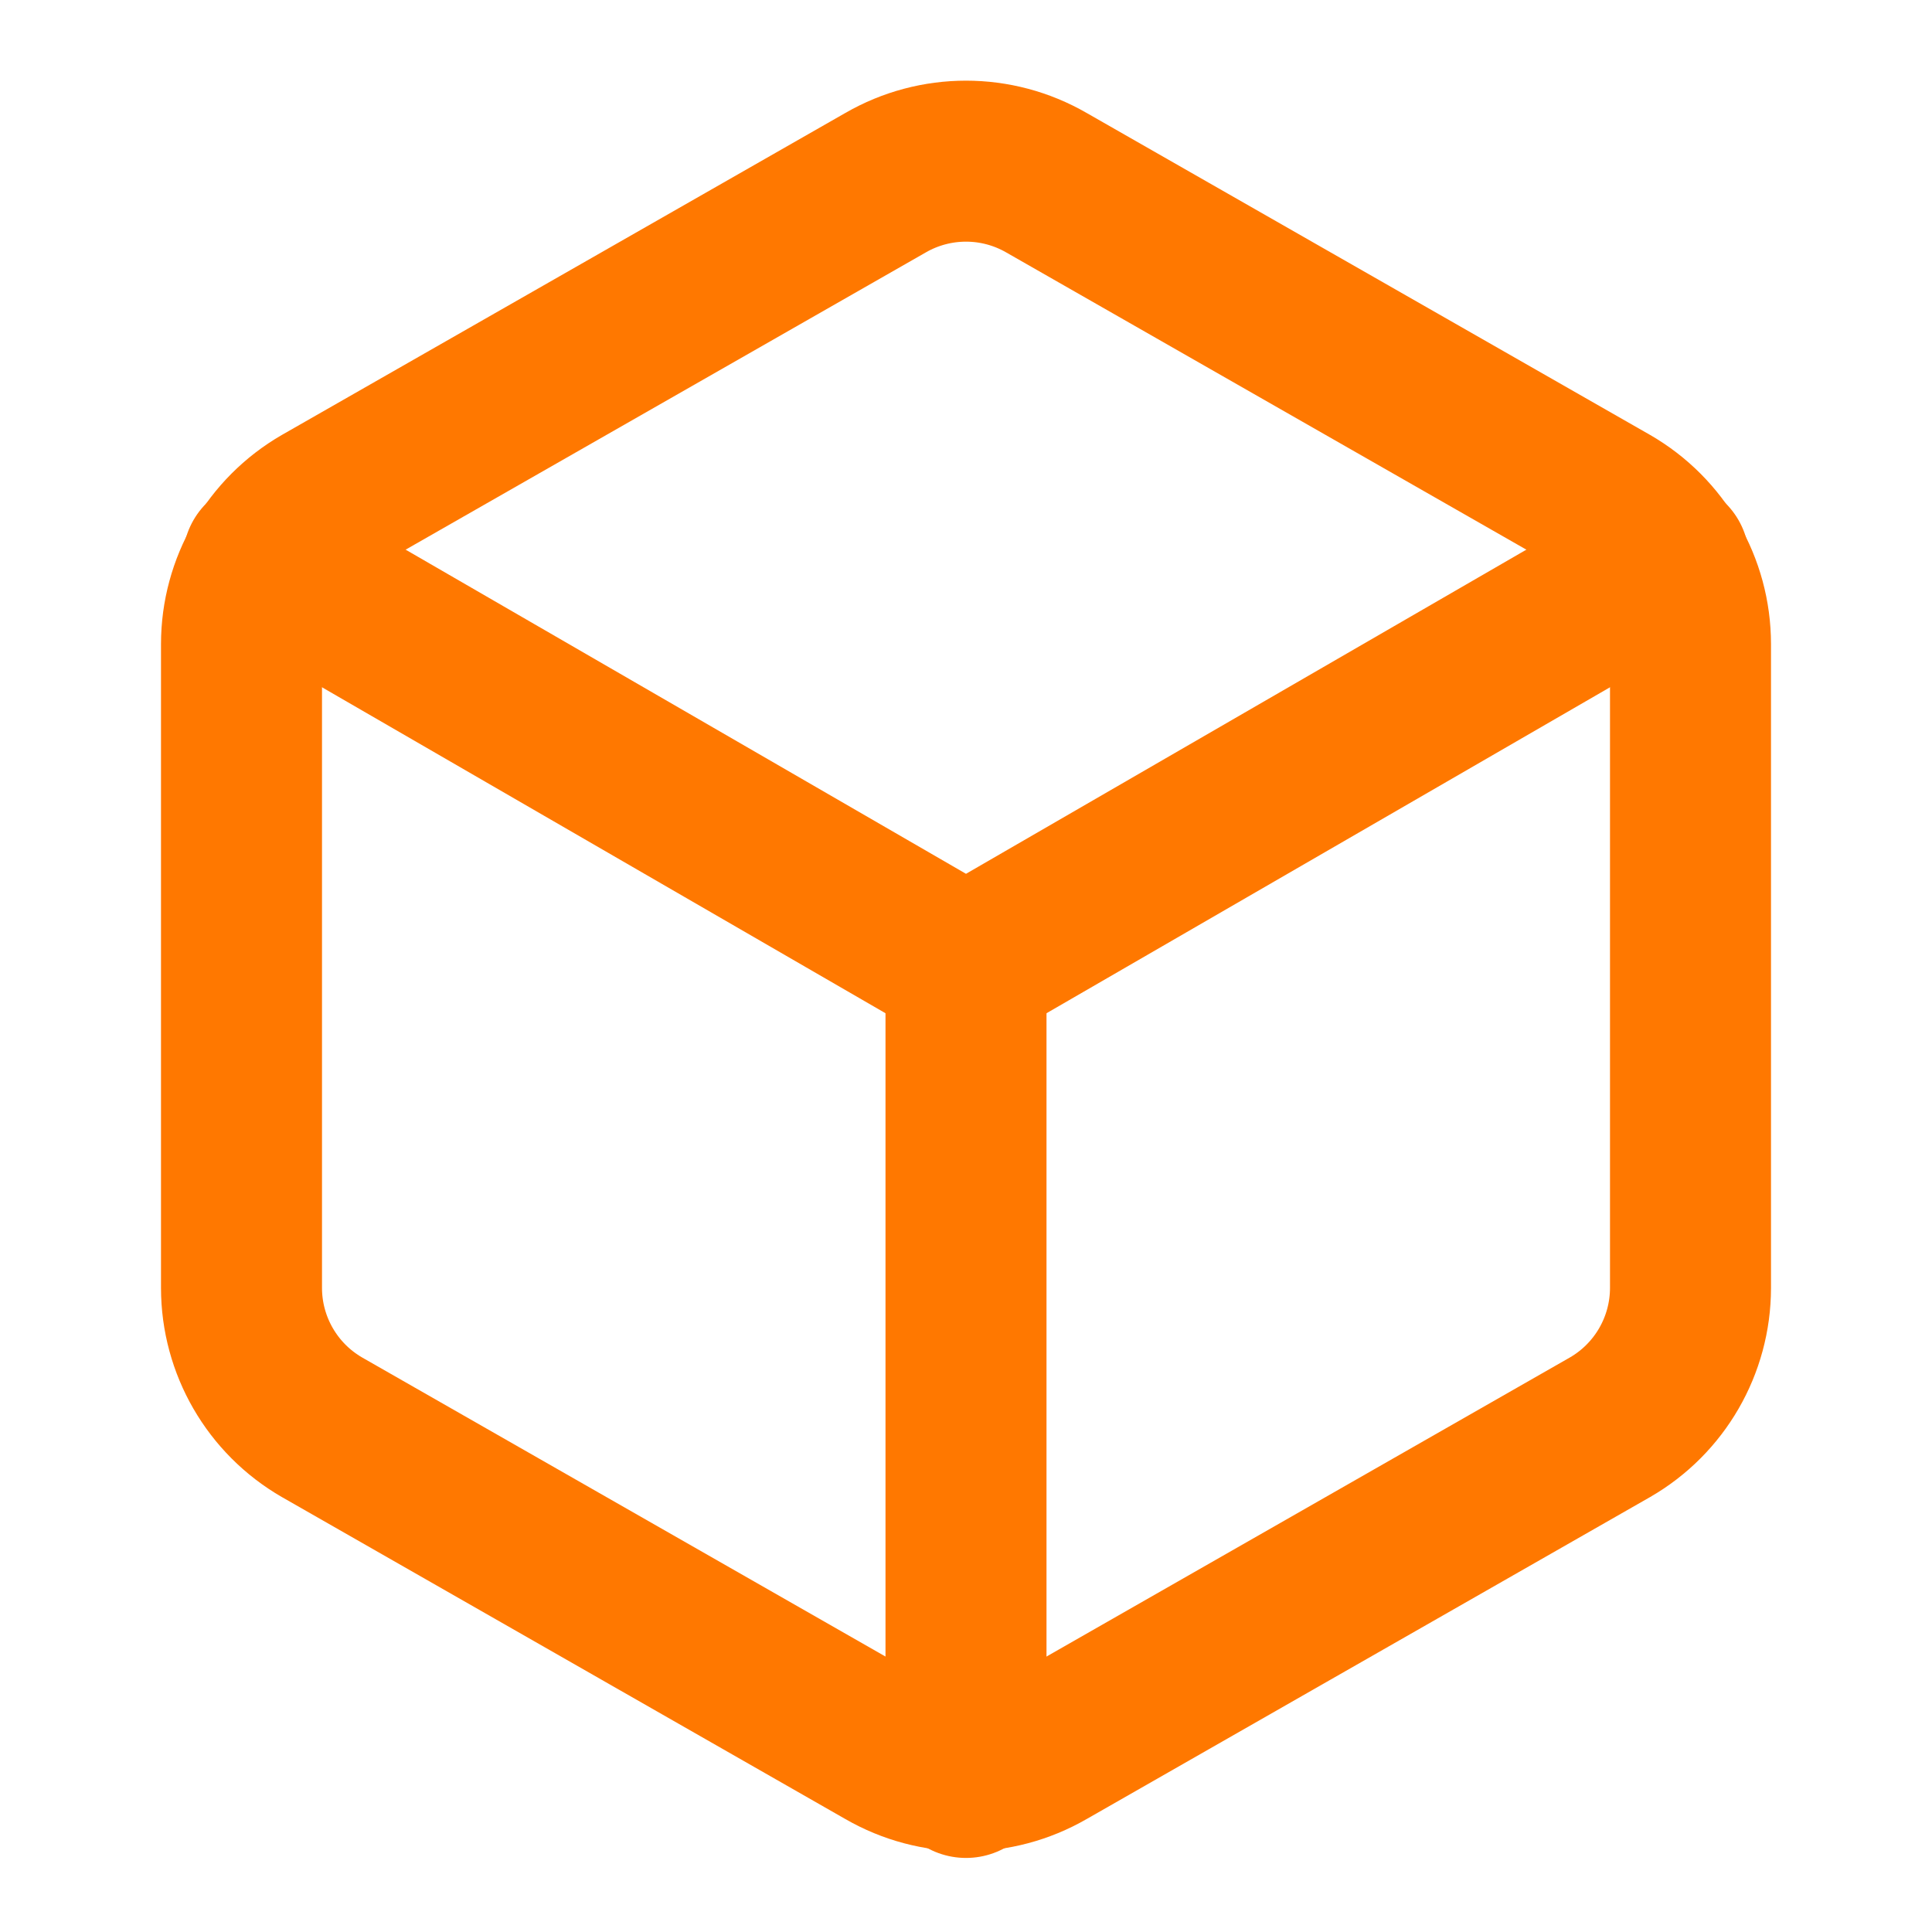
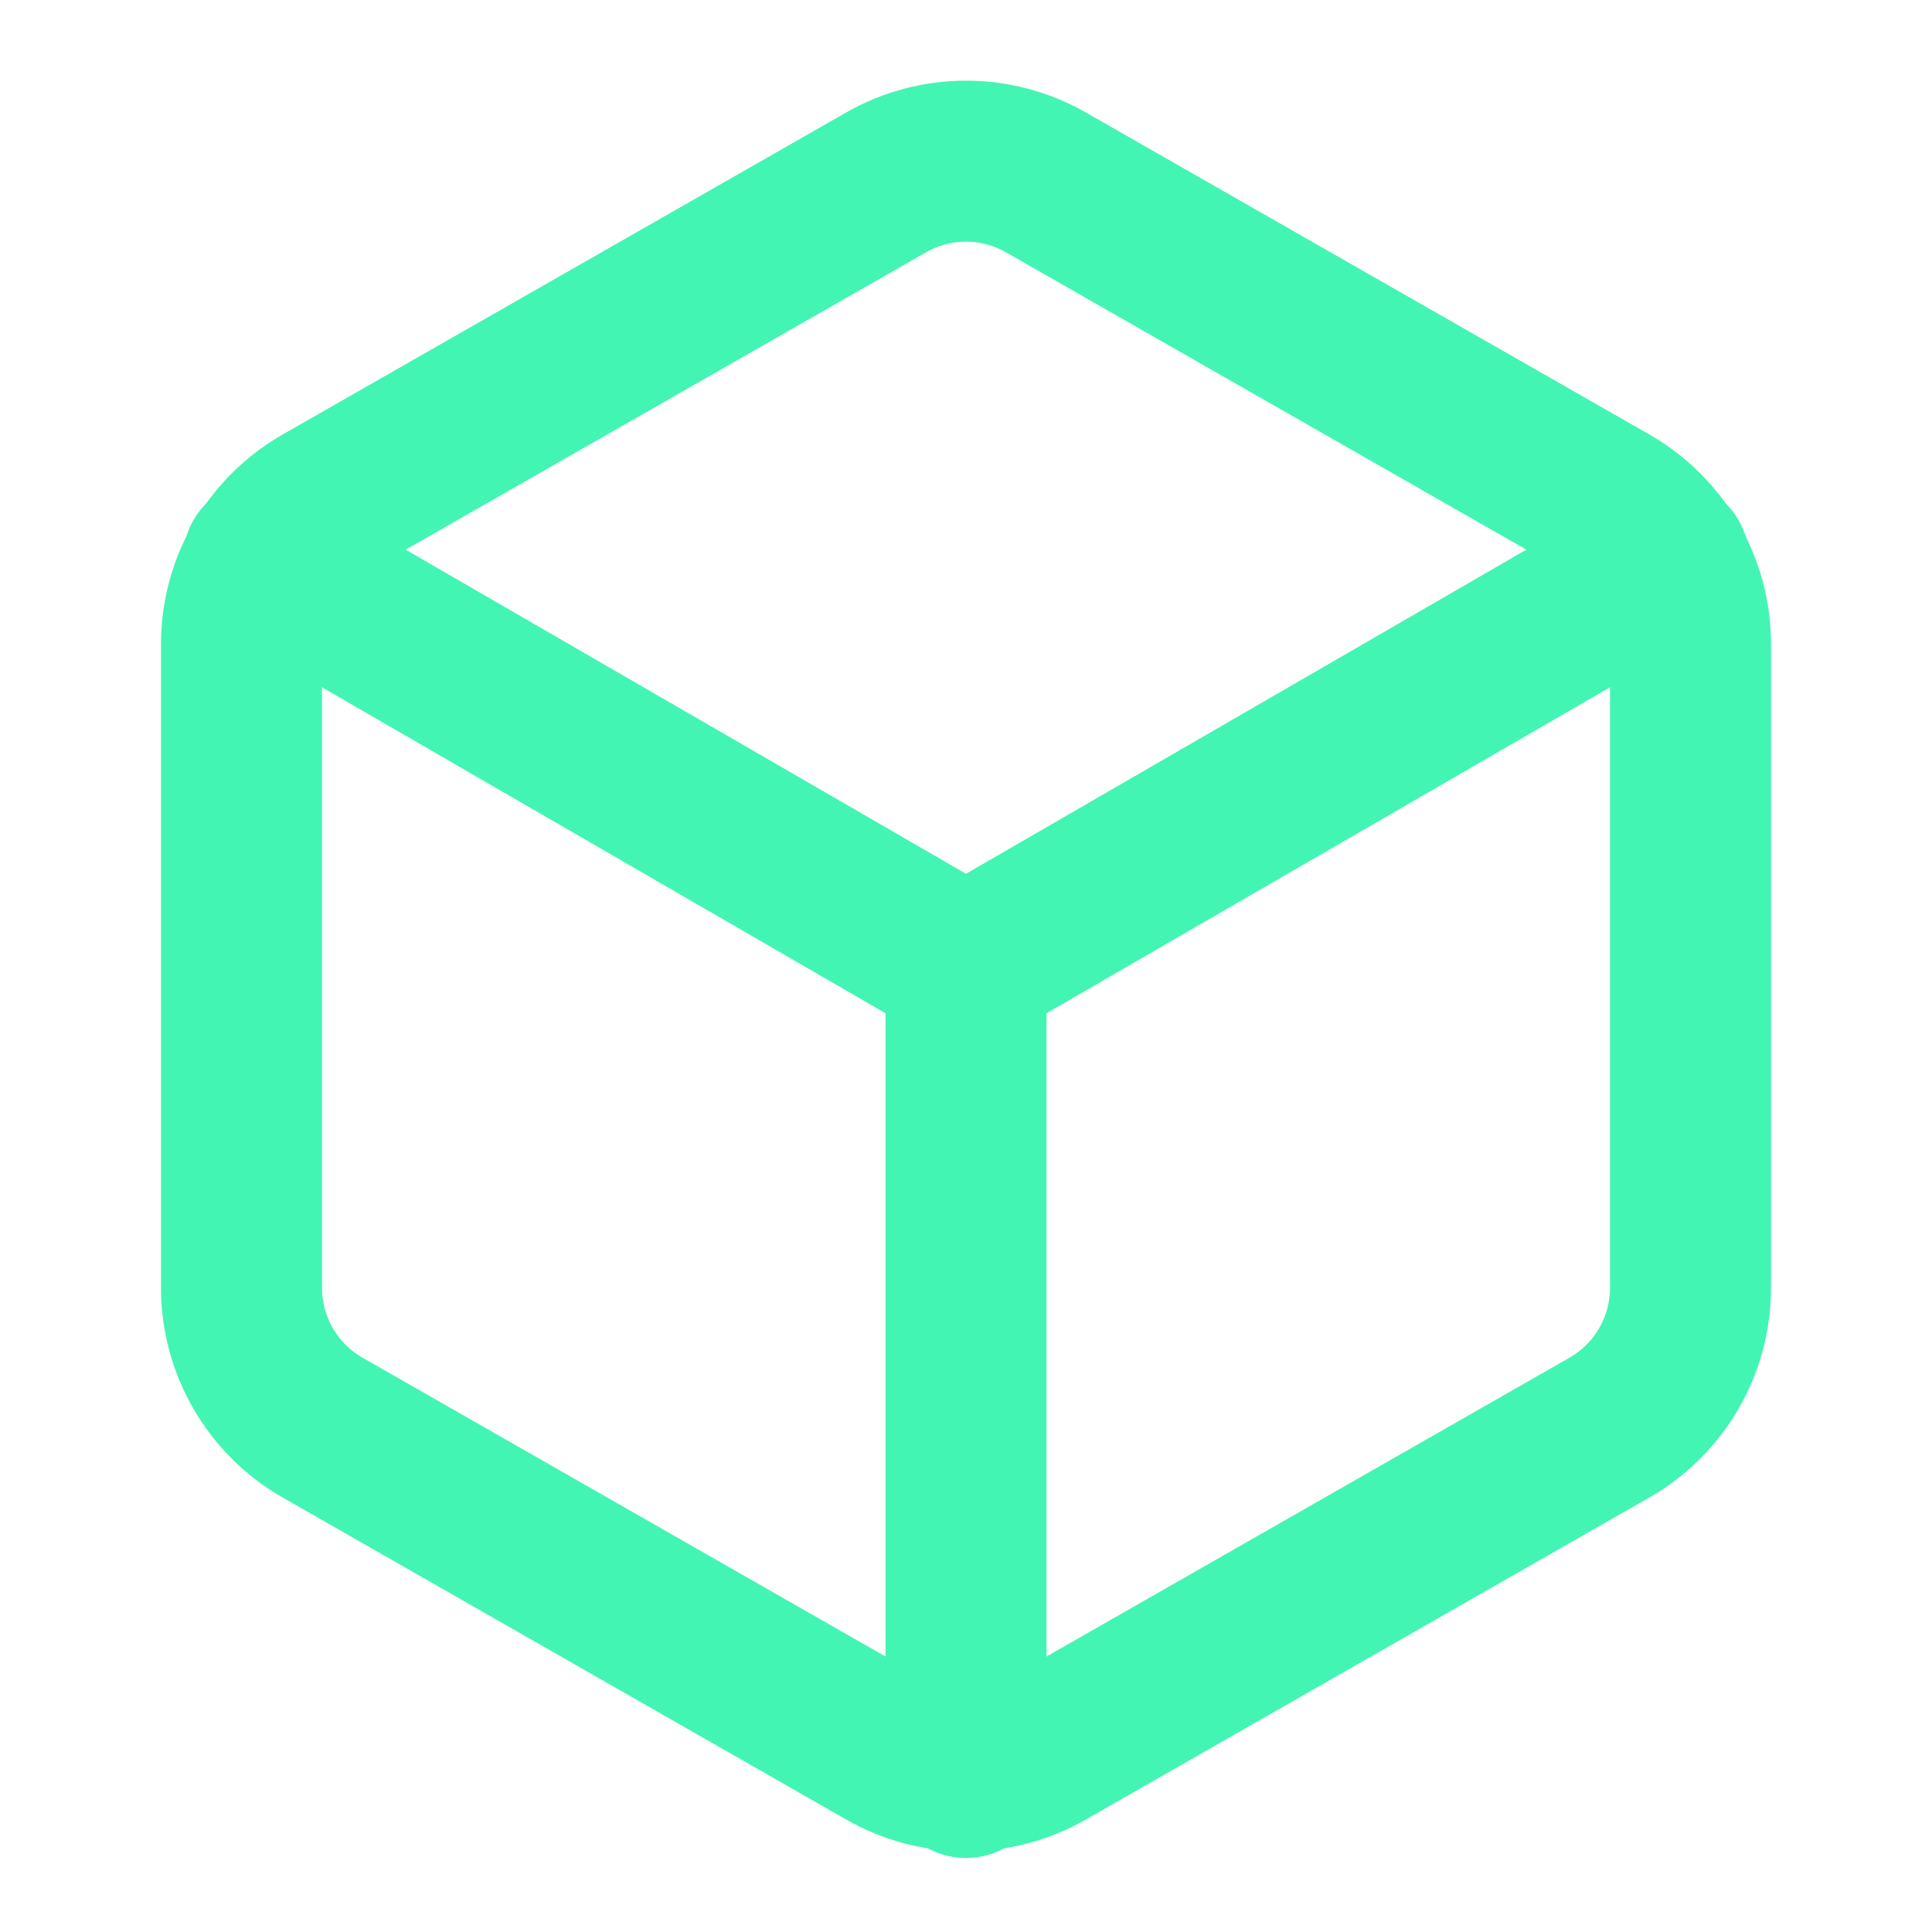
- <svg xmlns="http://www.w3.org/2000/svg" width="24" height="24" viewBox="0 0 24 24" fill="none" stroke="#ff7800" stroke-width="2" stroke-linecap="round" stroke-linejoin="round" class="feather feather-box">
+ <svg xmlns="http://www.w3.org/2000/svg" width="24" height="24" viewBox="0 0 24 24" fill="none" stroke="#42f5b3" stroke-width="2" stroke-linecap="round" stroke-linejoin="round" class="feather feather-box">
  <path d="M21 16V8a2 2 0 0 0-1-1.73l-7-4a2 2 0 0 0-2 0l-7 4A2 2 0 0 0 3 8v8a2 2 0 0 0 1 1.73l7 4a2 2 0 0 0 2 0l7-4A2 2 0 0 0 21 16z" />
  <polyline points="3.27 6.96 12 12.01 20.73 6.96" />
  <line x1="12" y1="22.08" x2="12" y2="12" />
</svg>
